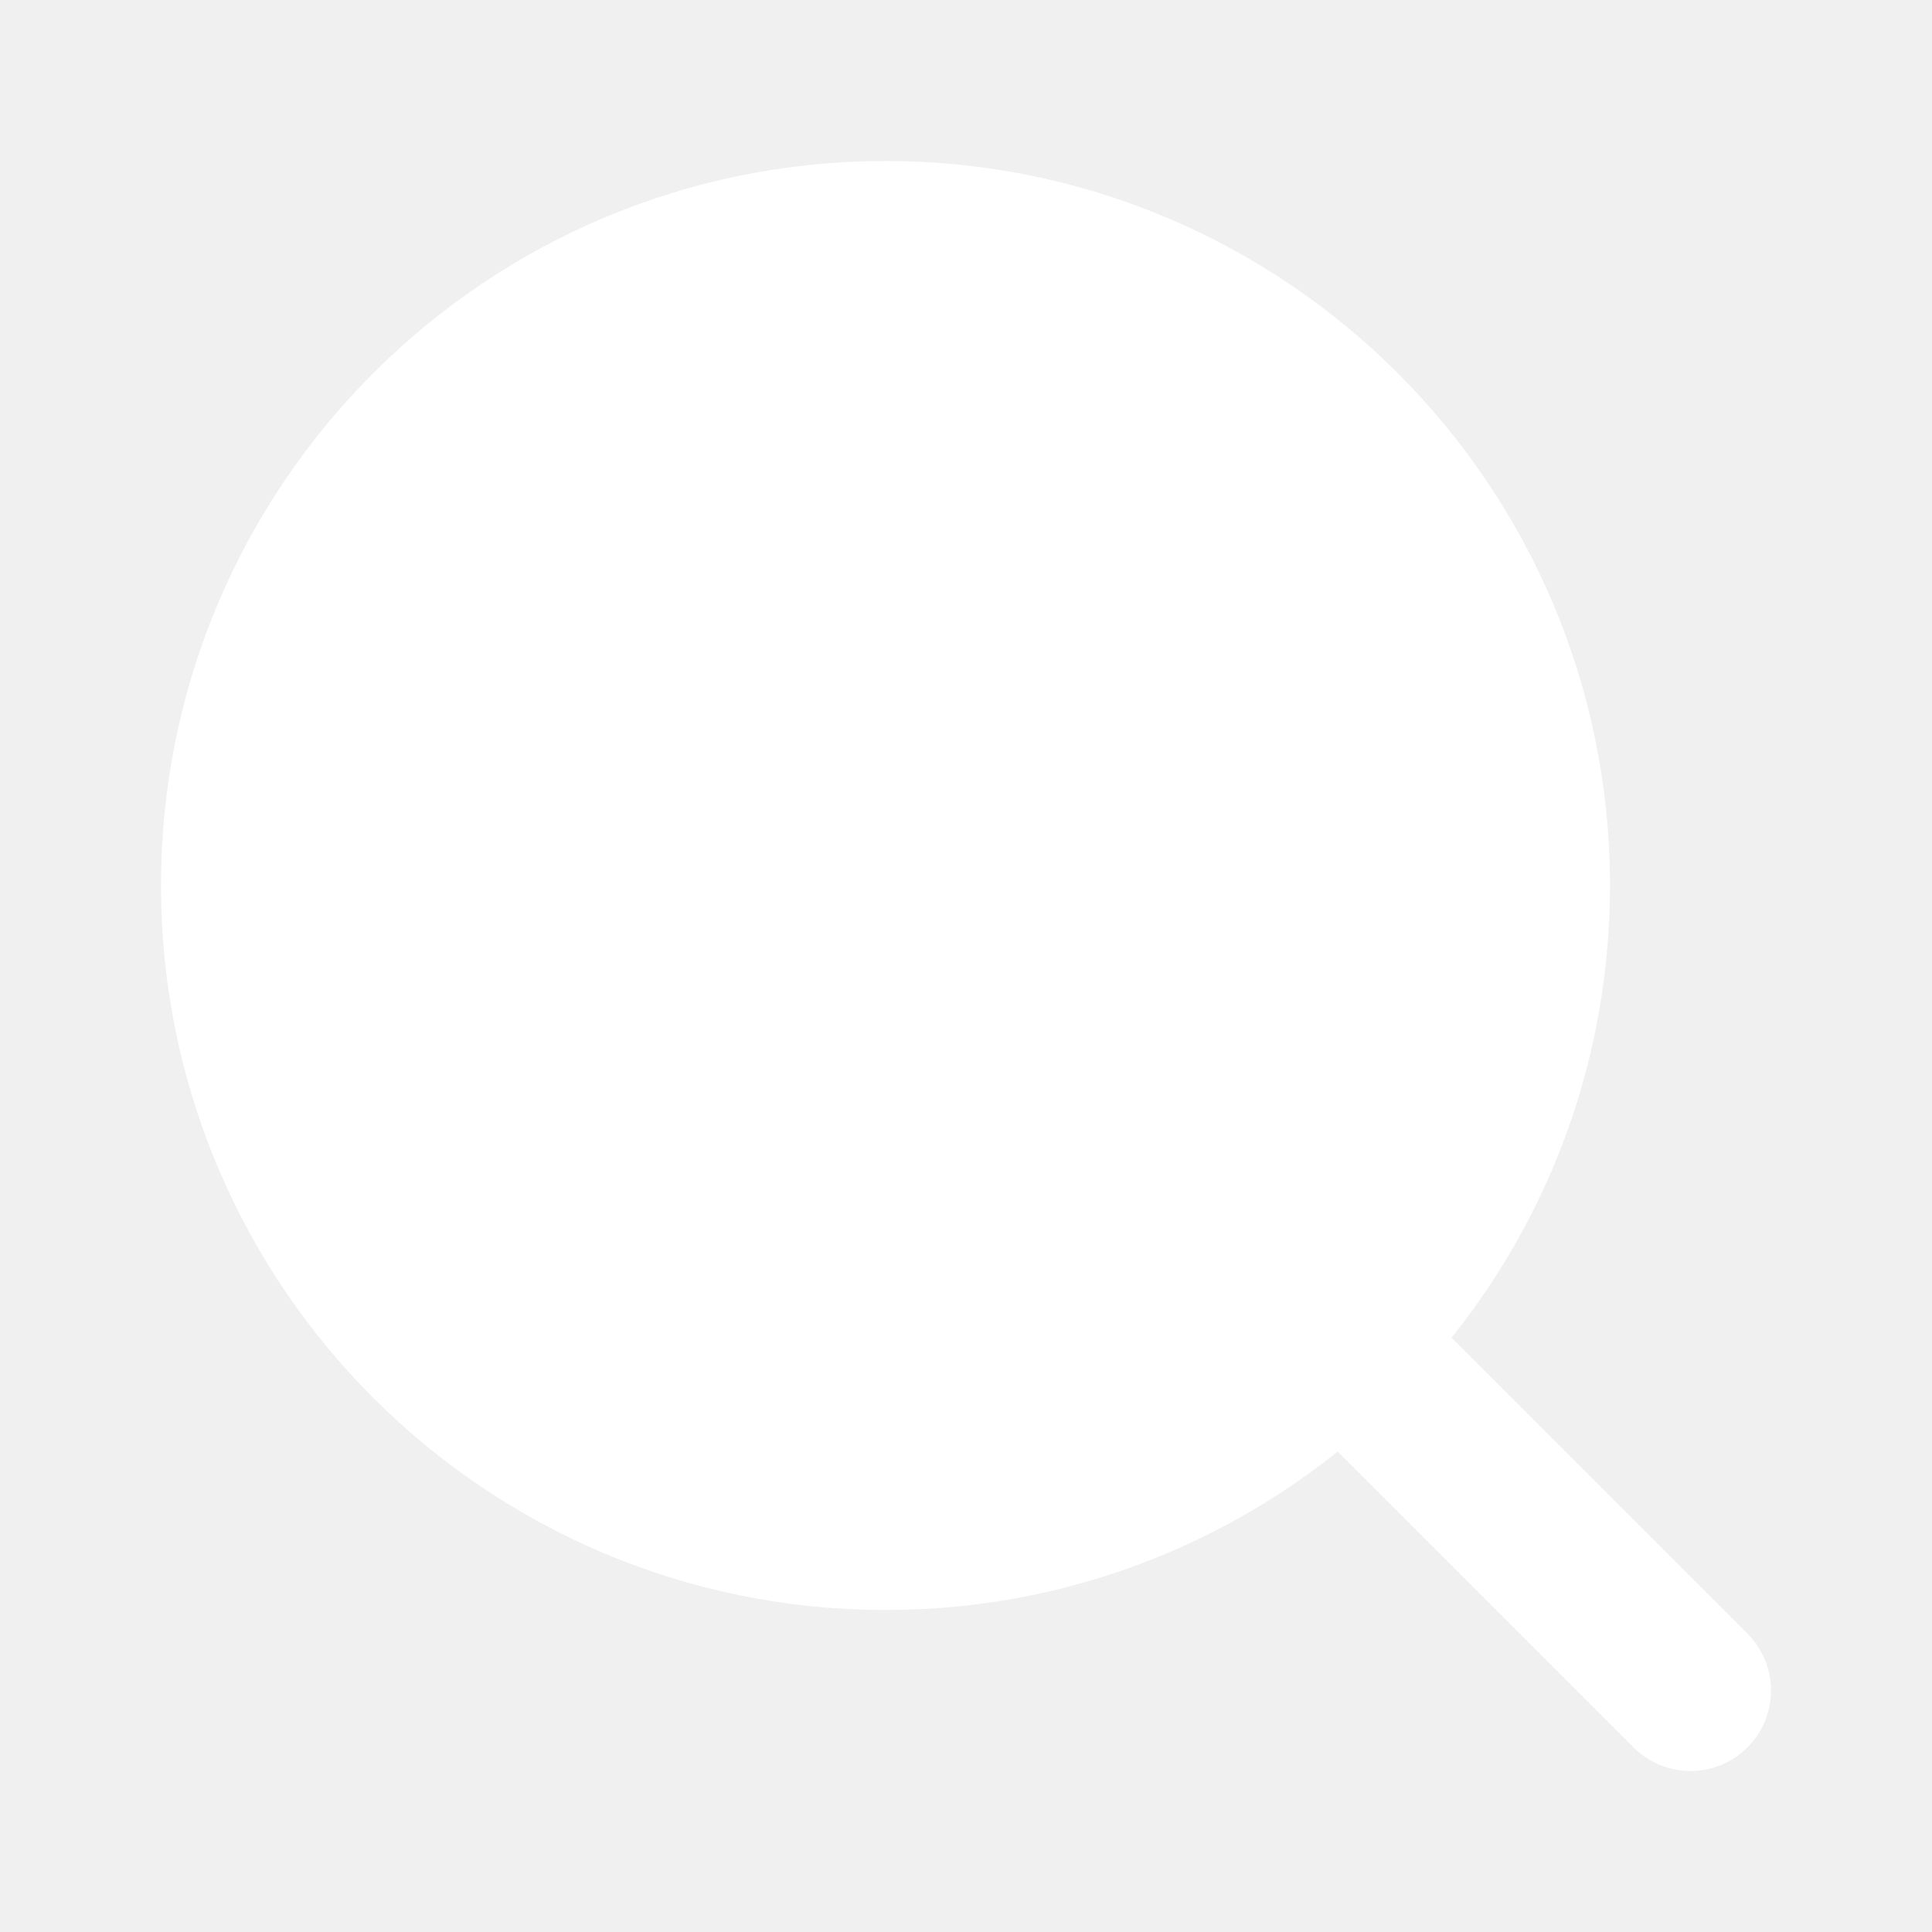
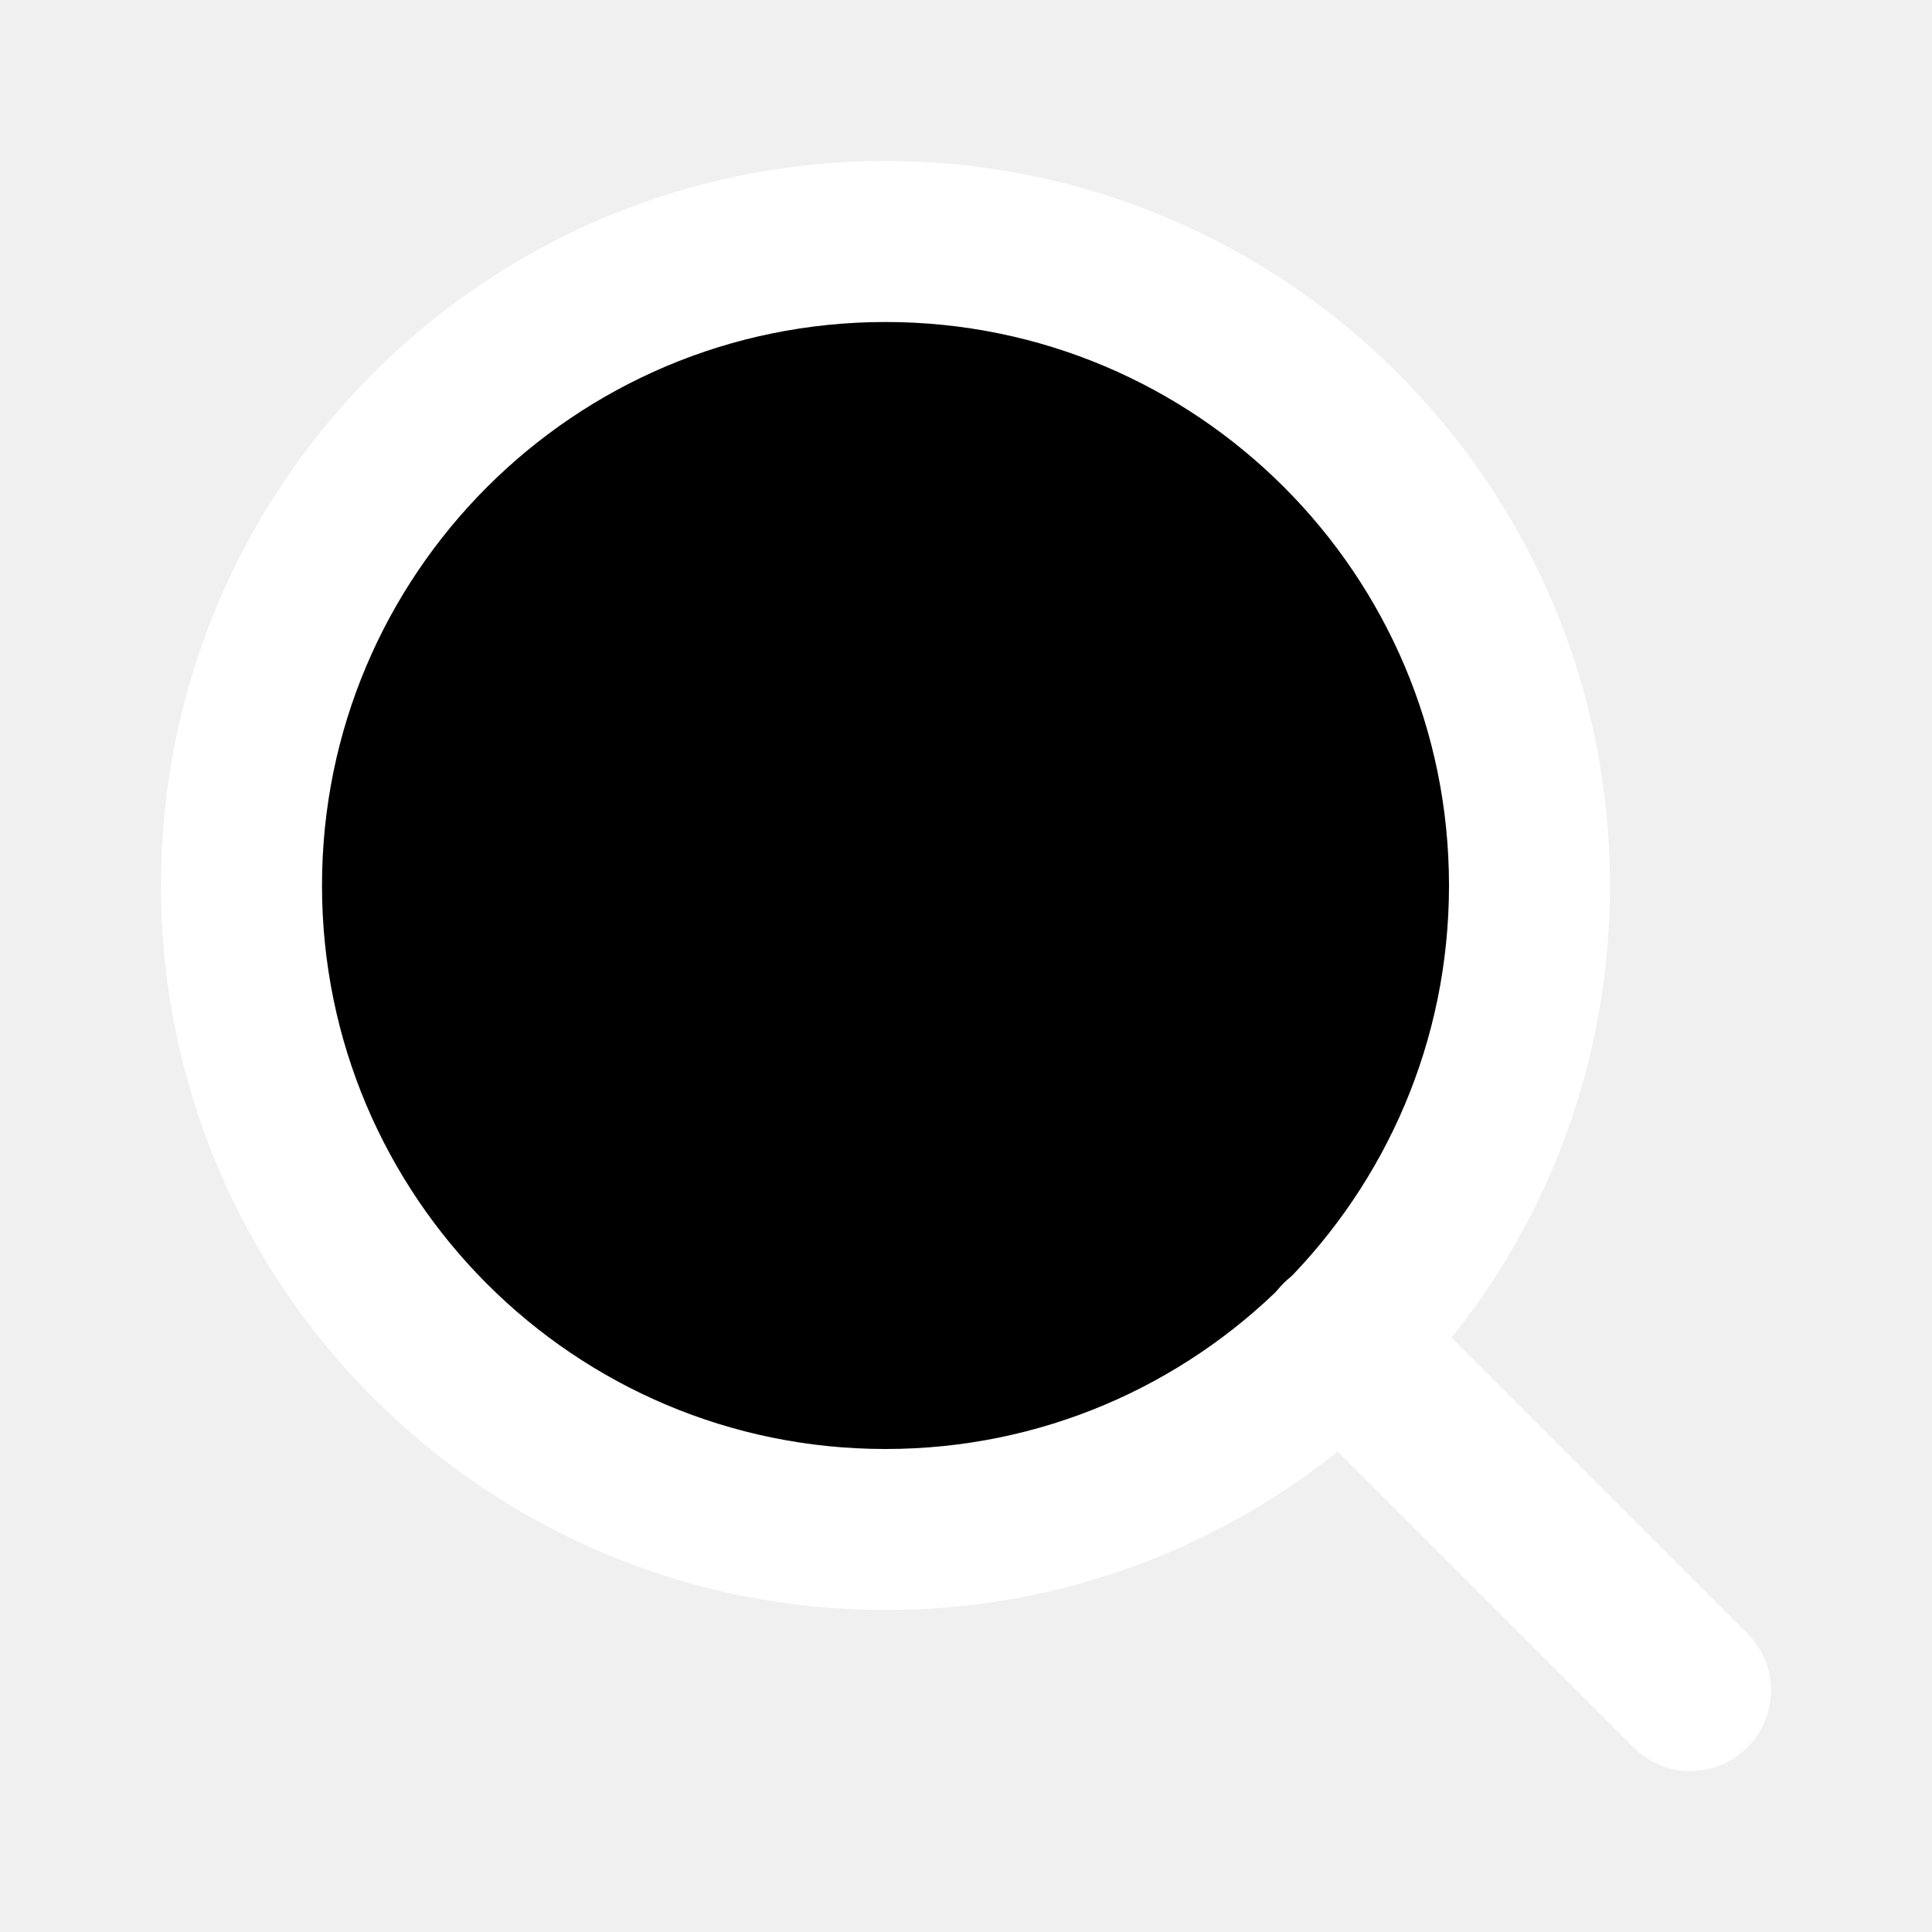
- <svg xmlns="http://www.w3.org/2000/svg" width="12" height="12" viewBox="0 0 12 12" fill="#fff">
+ <svg xmlns="http://www.w3.org/2000/svg" width="12" height="12" viewBox="0 0 12 12" fill="">
  <path d="M5.5 9.5C7.709 9.5 9.5 7.709 9.5 5.5C9.5 3.291 7.709 1.5 5.5 1.5C3.291 1.5 1.5 3.291 1.5 5.5C1.5 7.709 3.291 9.5 5.5 9.5Z" stroke="white" stroke-linecap="round" stroke-linejoin="round" />
  <path d="M10.5 10.5L8.325 8.325" stroke="white" stroke-linecap="round" stroke-linejoin="round" />
</svg>
